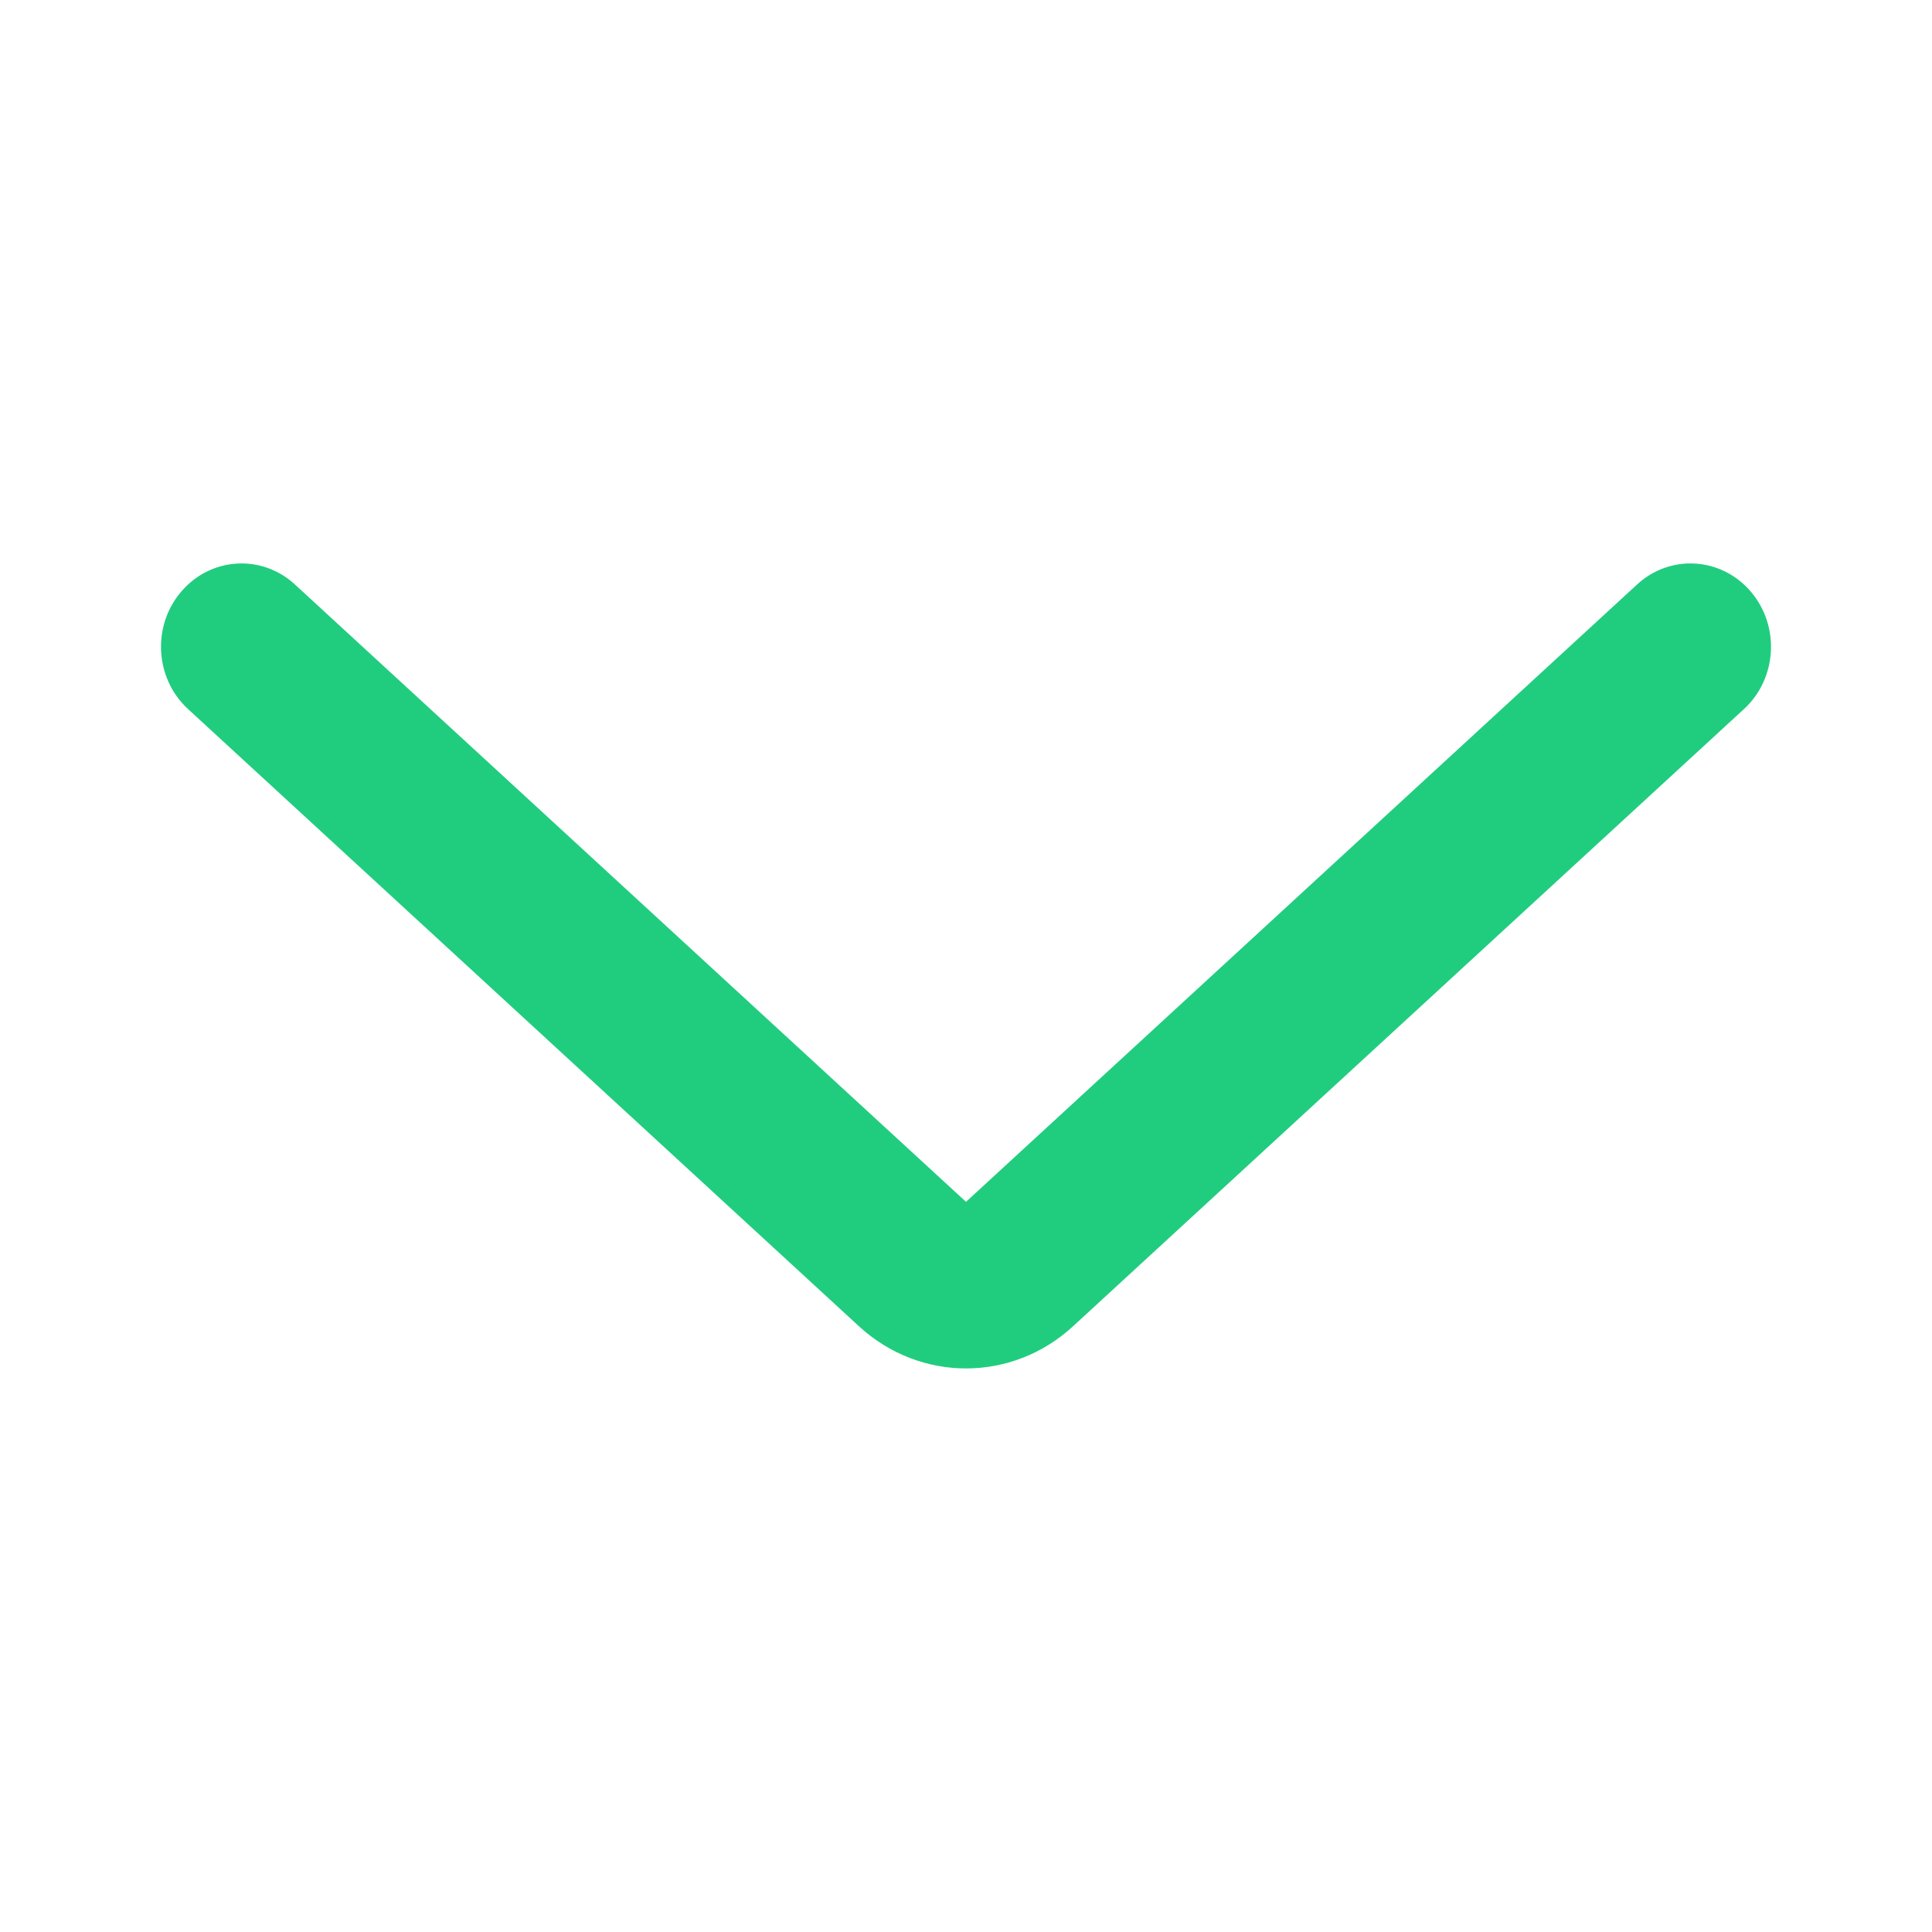
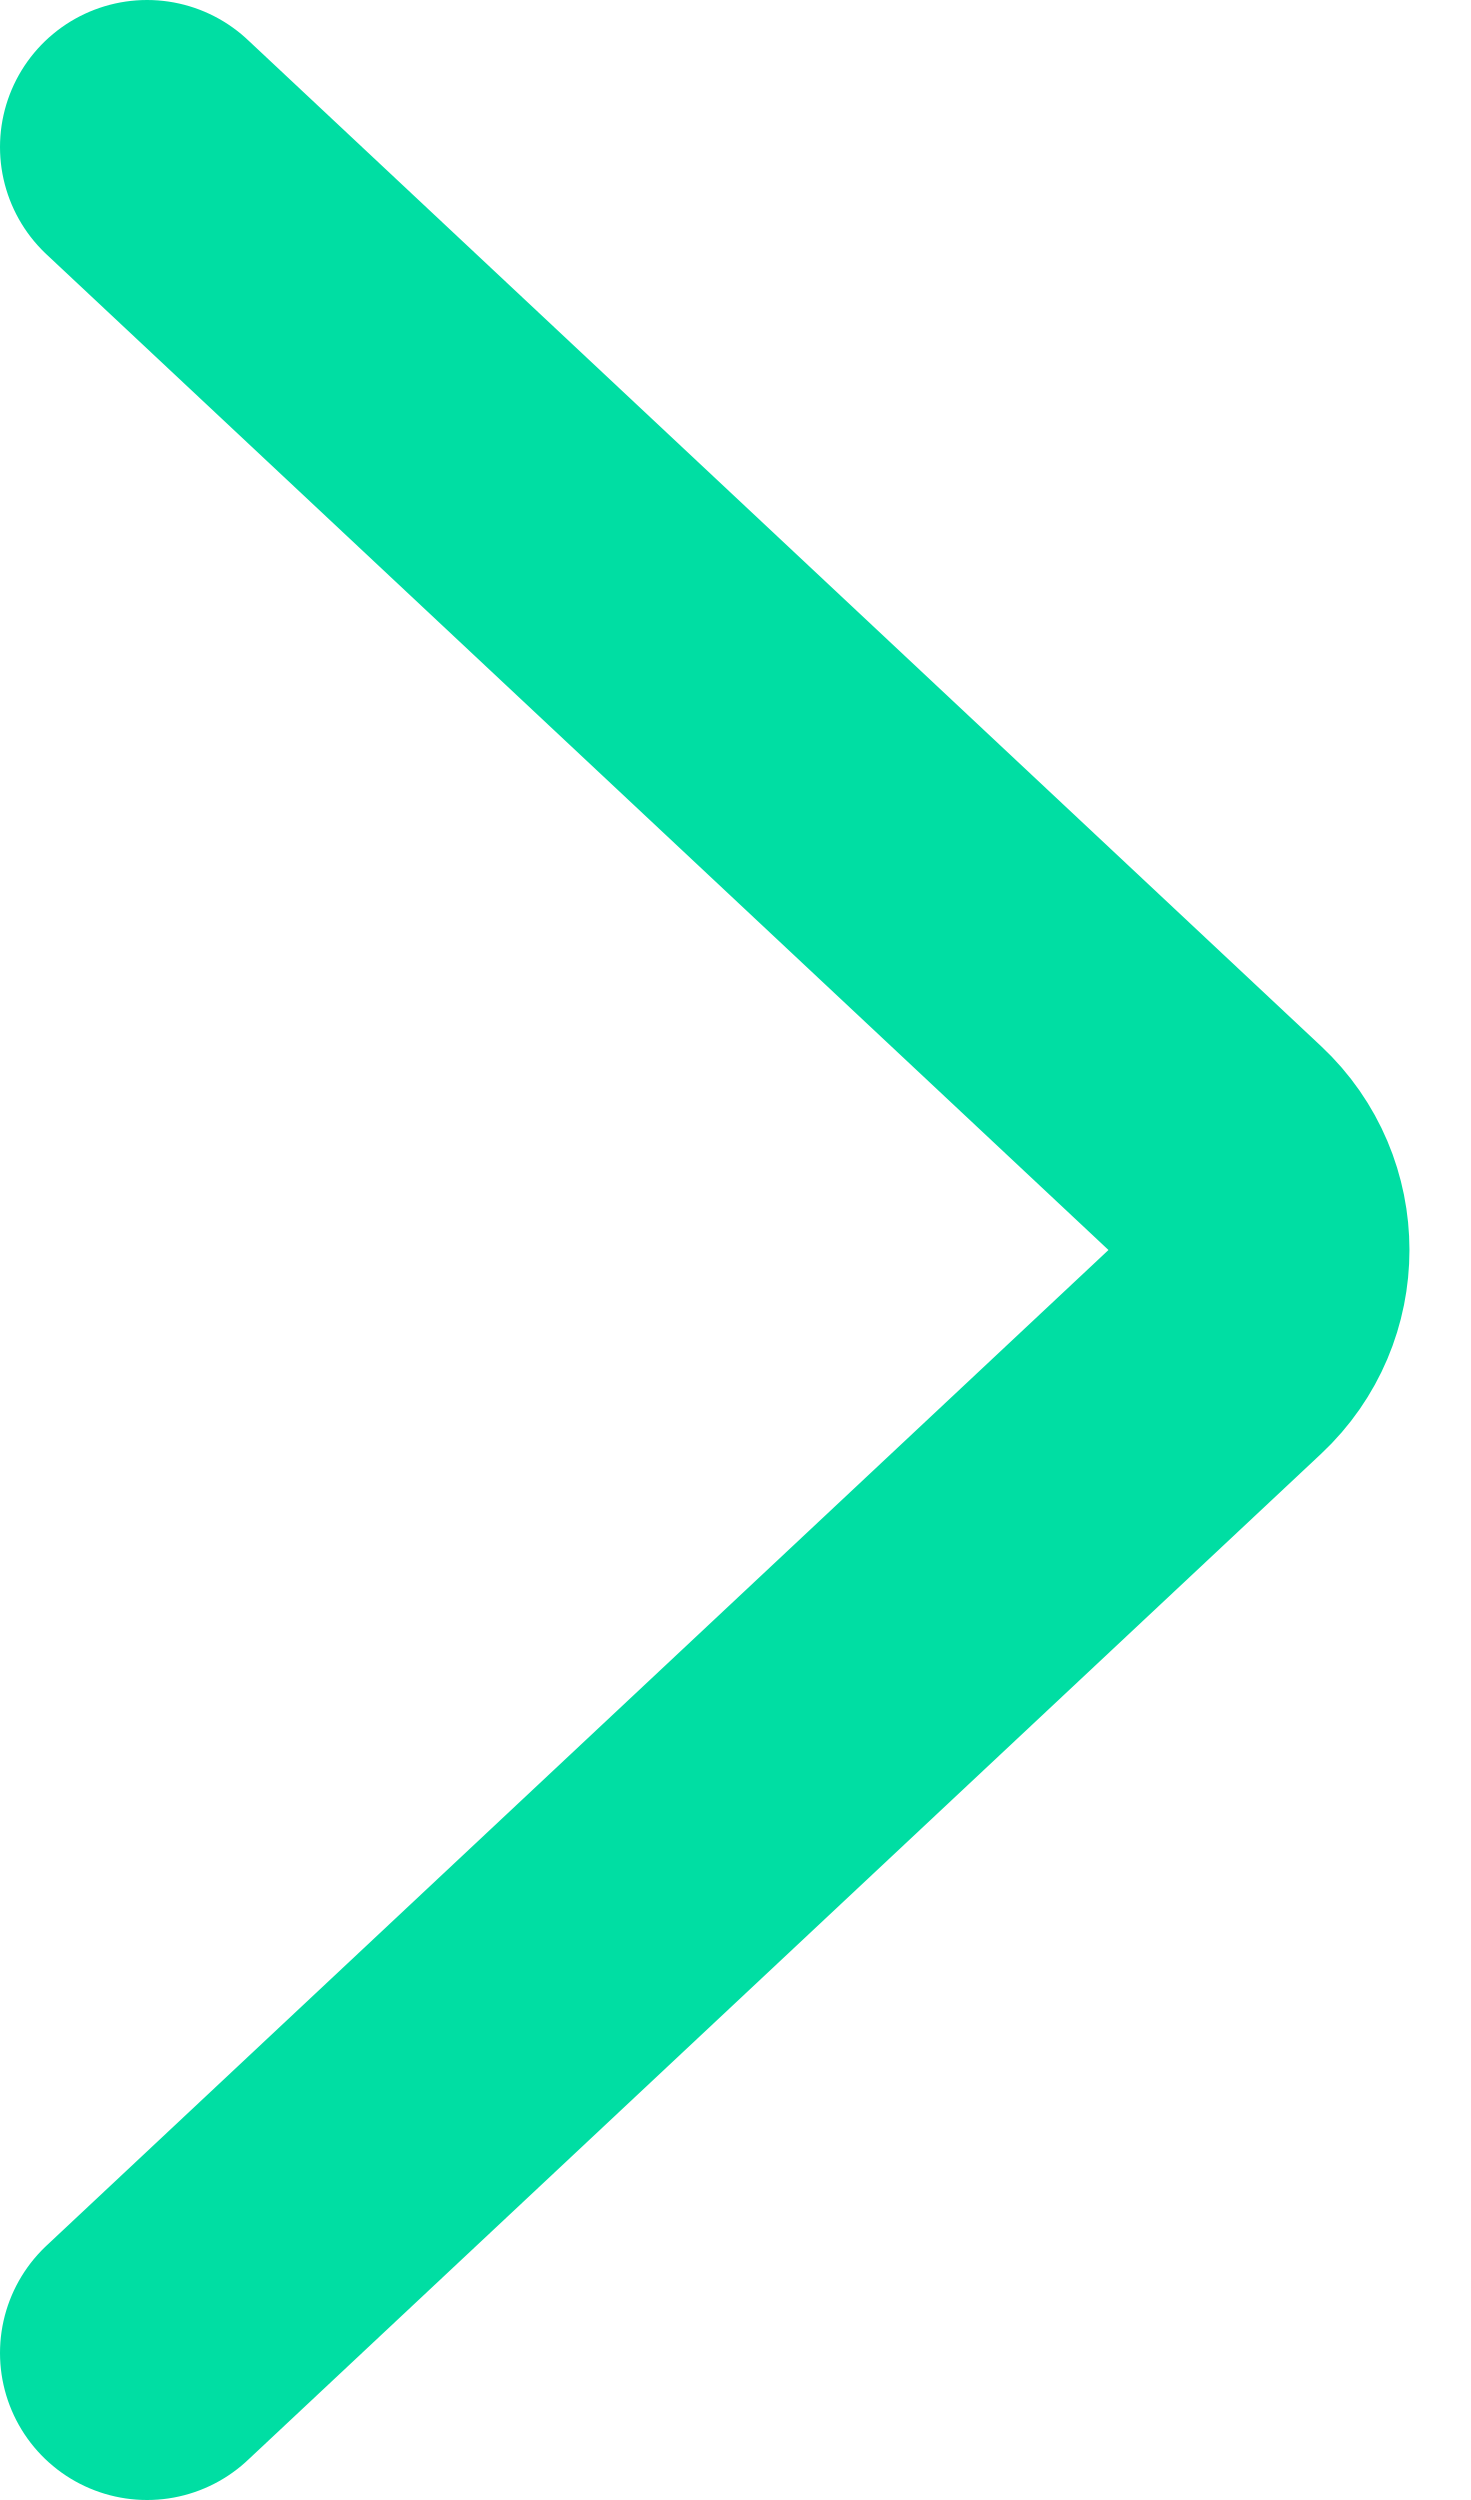
- <svg xmlns="http://www.w3.org/2000/svg" width="16" height="16" viewBox="0 0 16 16" fill="none">
-   <path fill-rule="evenodd" clip-rule="evenodd" d="M1.502 4.898C1.747 4.613 2.168 4.587 2.443 4.841L8 9.953L13.557 4.841C13.832 4.587 14.254 4.613 14.498 4.898C14.743 5.183 14.718 5.619 14.443 5.872L8.886 10.984C8.381 11.449 7.62 11.449 7.114 10.984L1.557 5.872C1.282 5.619 1.257 5.183 1.502 4.898Z" fill="#20CD7E" />
+ <svg xmlns="http://www.w3.org/2000/svg" width="10" height="17" viewBox="0 0 10 17" fill="none">
+   <path d="M1 16L8.3 9.156V9.156C8.679 8.801 8.679 8.199 8.3 7.844V7.844L1 1" stroke="#00DEA3" stroke-width="2" stroke-linecap="round" stroke-linejoin="round" />
</svg>
